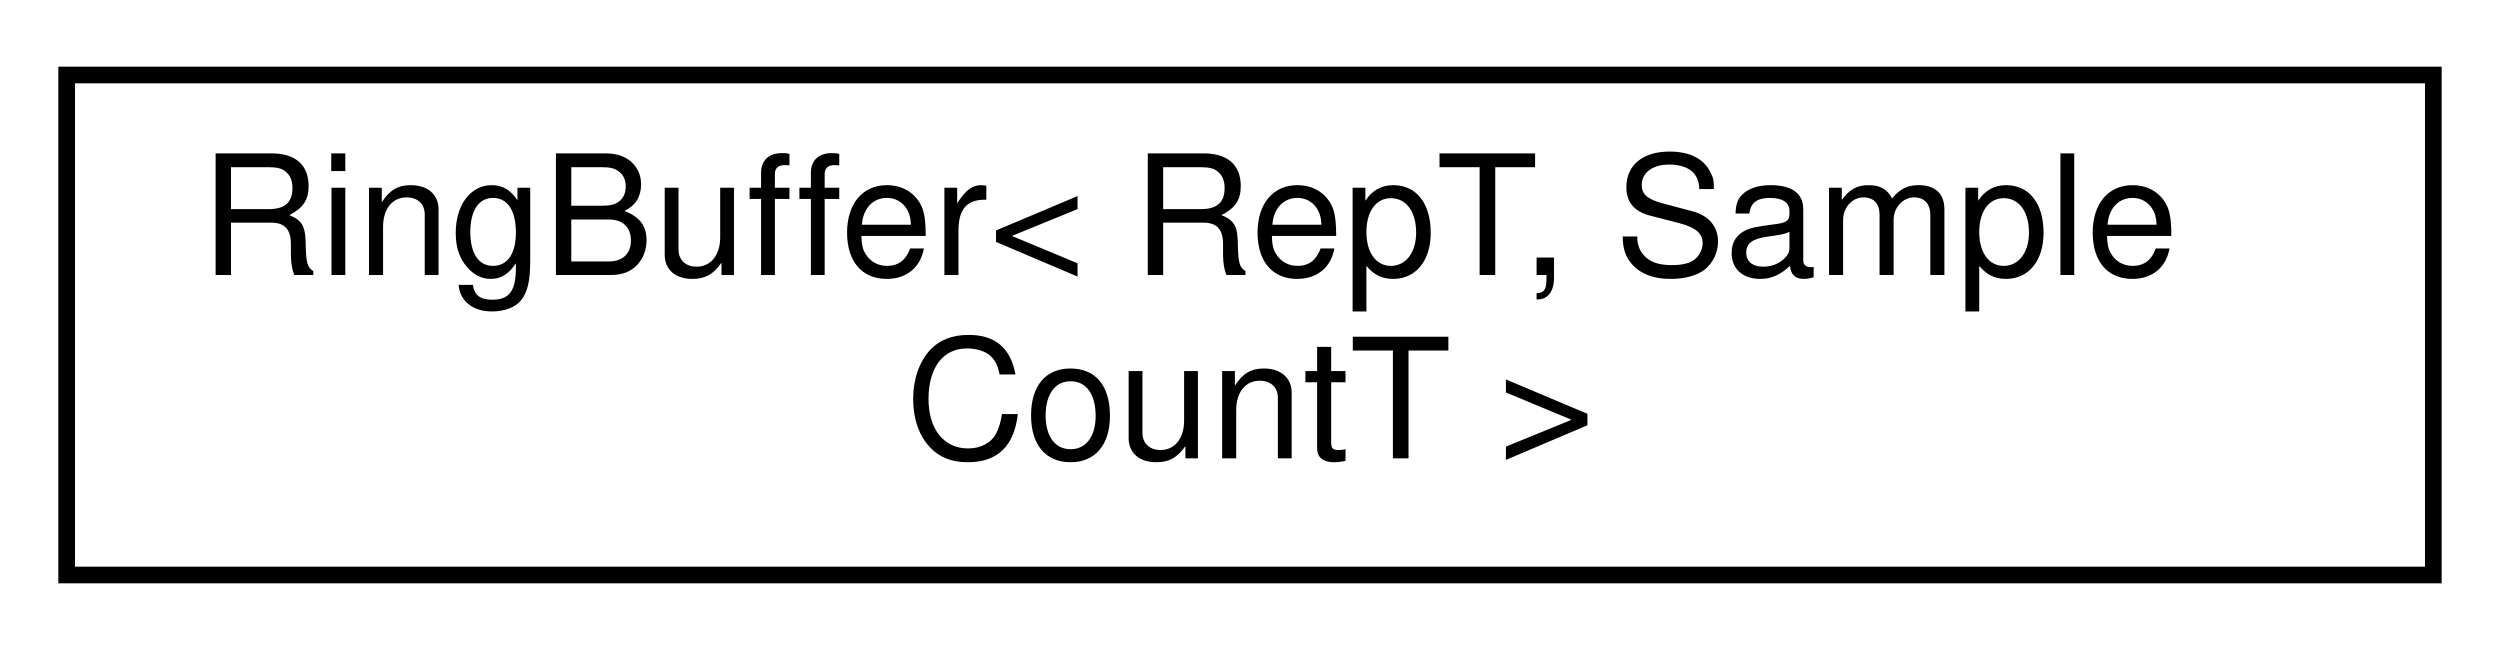
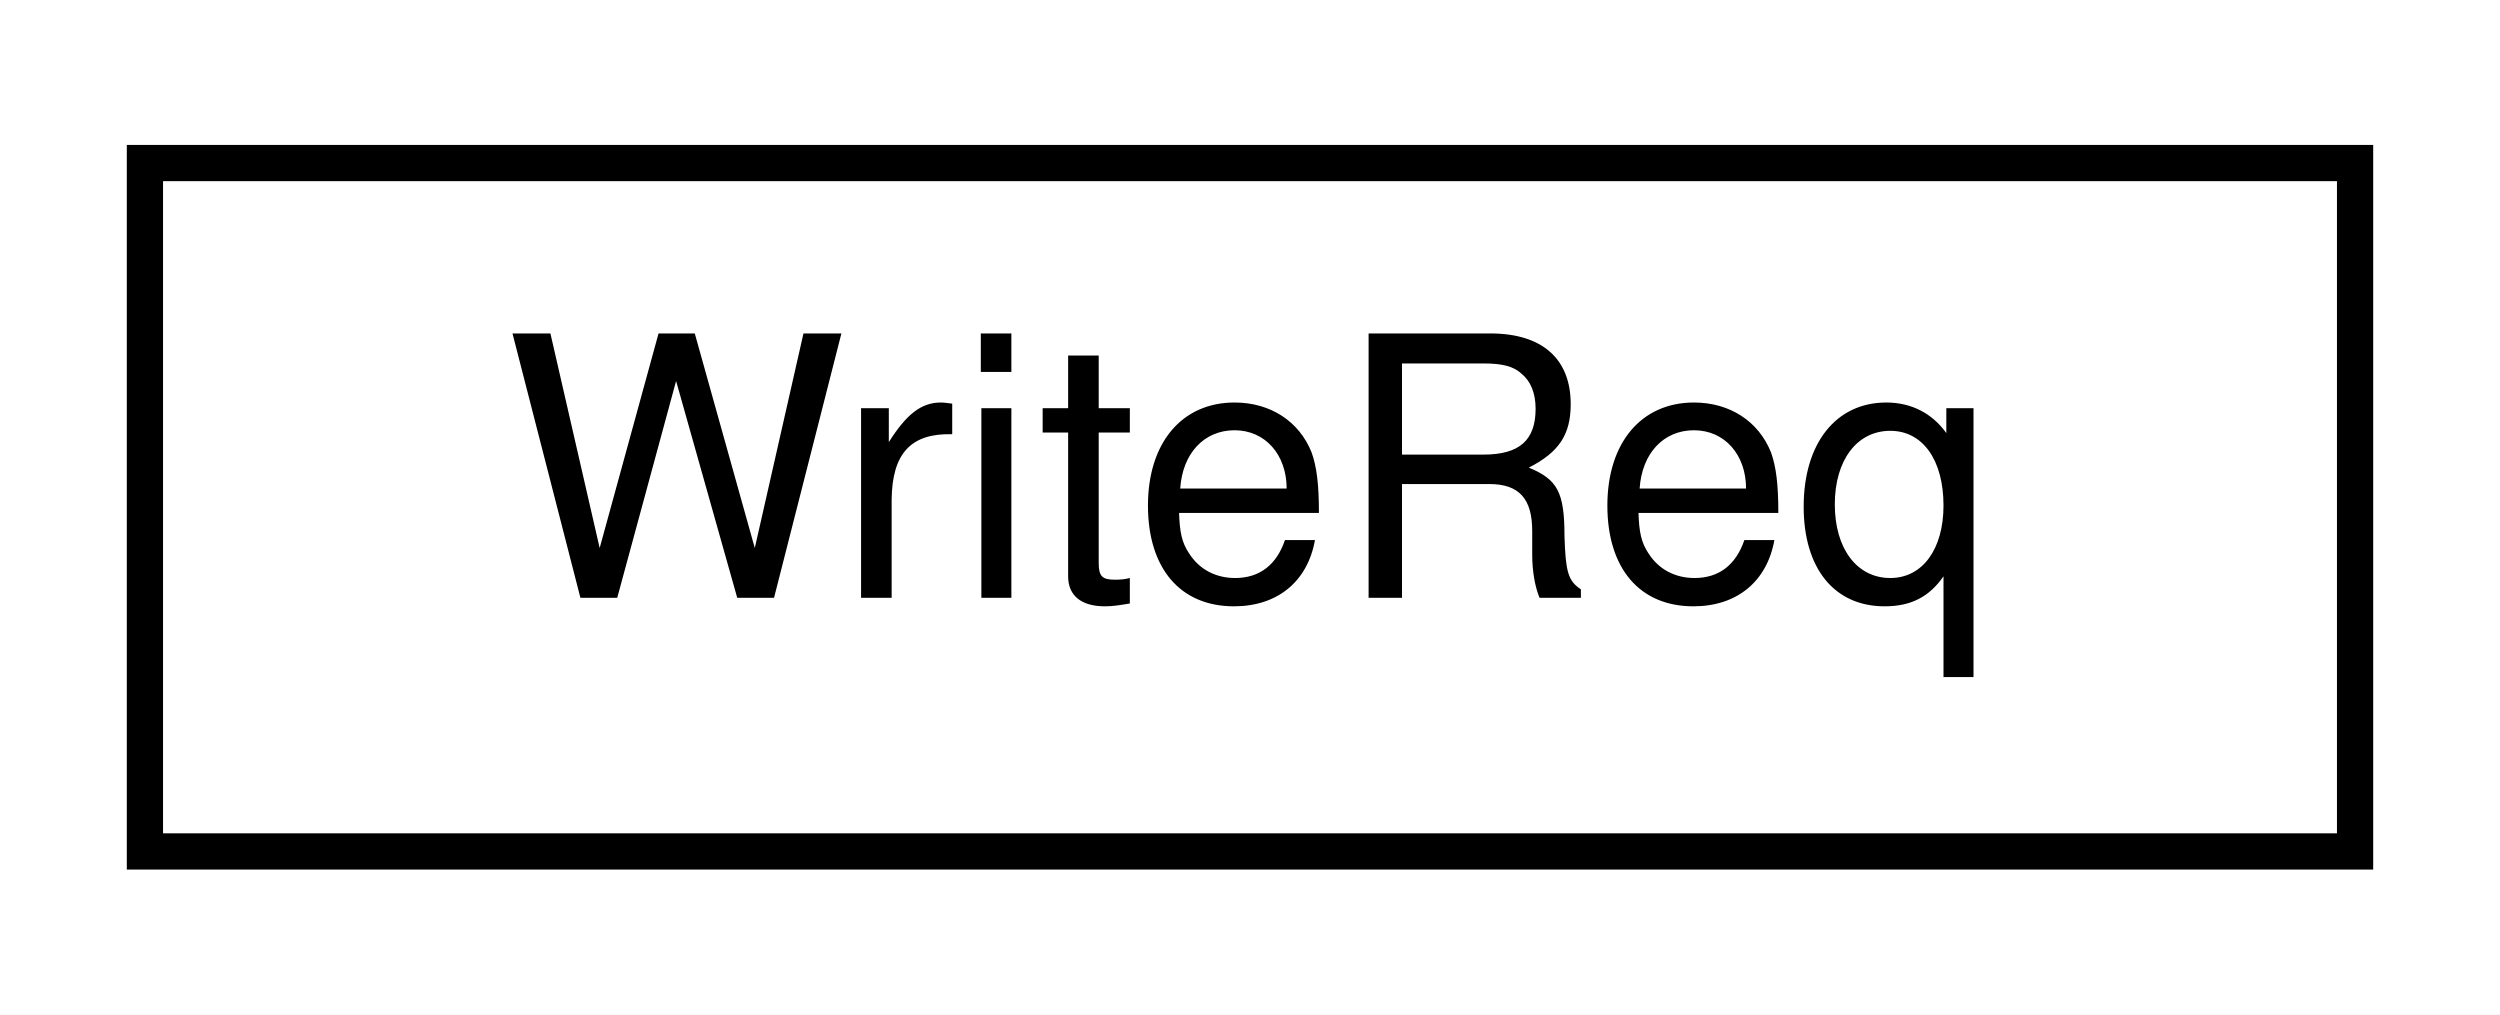
- <svg xmlns="http://www.w3.org/2000/svg" xmlns:xlink="http://www.w3.org/1999/xlink" width="150pt" height="39pt" viewBox="0.00 0.00 150.00 39.00">
-   <g id="graph0" class="graph" transform="scale(1 1) rotate(0) translate(4 35)">
-     <polygon fill="white" stroke="none" points="-4,4 -4,-35 146,-35 146,4 -4,4" />
+ <svg xmlns="http://www.w3.org/2000/svg" xmlns:xlink="http://www.w3.org/1999/xlink" width="69pt" height="28pt" viewBox="0.00 0.00 69.00 28.00">
+   <g id="graph0" class="graph" transform="scale(1 1) rotate(0) translate(4 24)">
+     <polygon fill="white" stroke="none" points="-4,4 -4,-24 65,-24 65,4 -4,4" />
    <g id="node1" class="node">
      <g id="a_node1">
-         <a xlink:href="classRingBuffer.html" target="_top" xlink:title="A ring buffer. ">
-           <polygon fill="white" stroke="black" points="0,-0.5 0,-30.5 142,-30.5 142,-0.5 0,-0.5" />
-           <text text-anchor="start" x="8" y="-18.5" font-family="Helvetica,sans-Serif" font-size="10.00">RingBuffer&lt; RepT, Sample</text>
-           <text text-anchor="middle" x="71" y="-7.5" font-family="Helvetica,sans-Serif" font-size="10.00">CountT &gt;</text>
+         <a xlink:href="structWriteReq.html" target="_top" xlink:title="A structure used to associate a write buffer with a write handle. ">
+           <polygon fill="white" stroke="black" points="0,-0.5 0,-19.5 61,-19.5 61,-0.5 0,-0.5" />
+           <text text-anchor="middle" x="30.5" y="-7.5" font-family="Helvetica,sans-Serif" font-size="10.00">WriteReq</text>
        </a>
      </g>
    </g>
  </g>
</svg>
